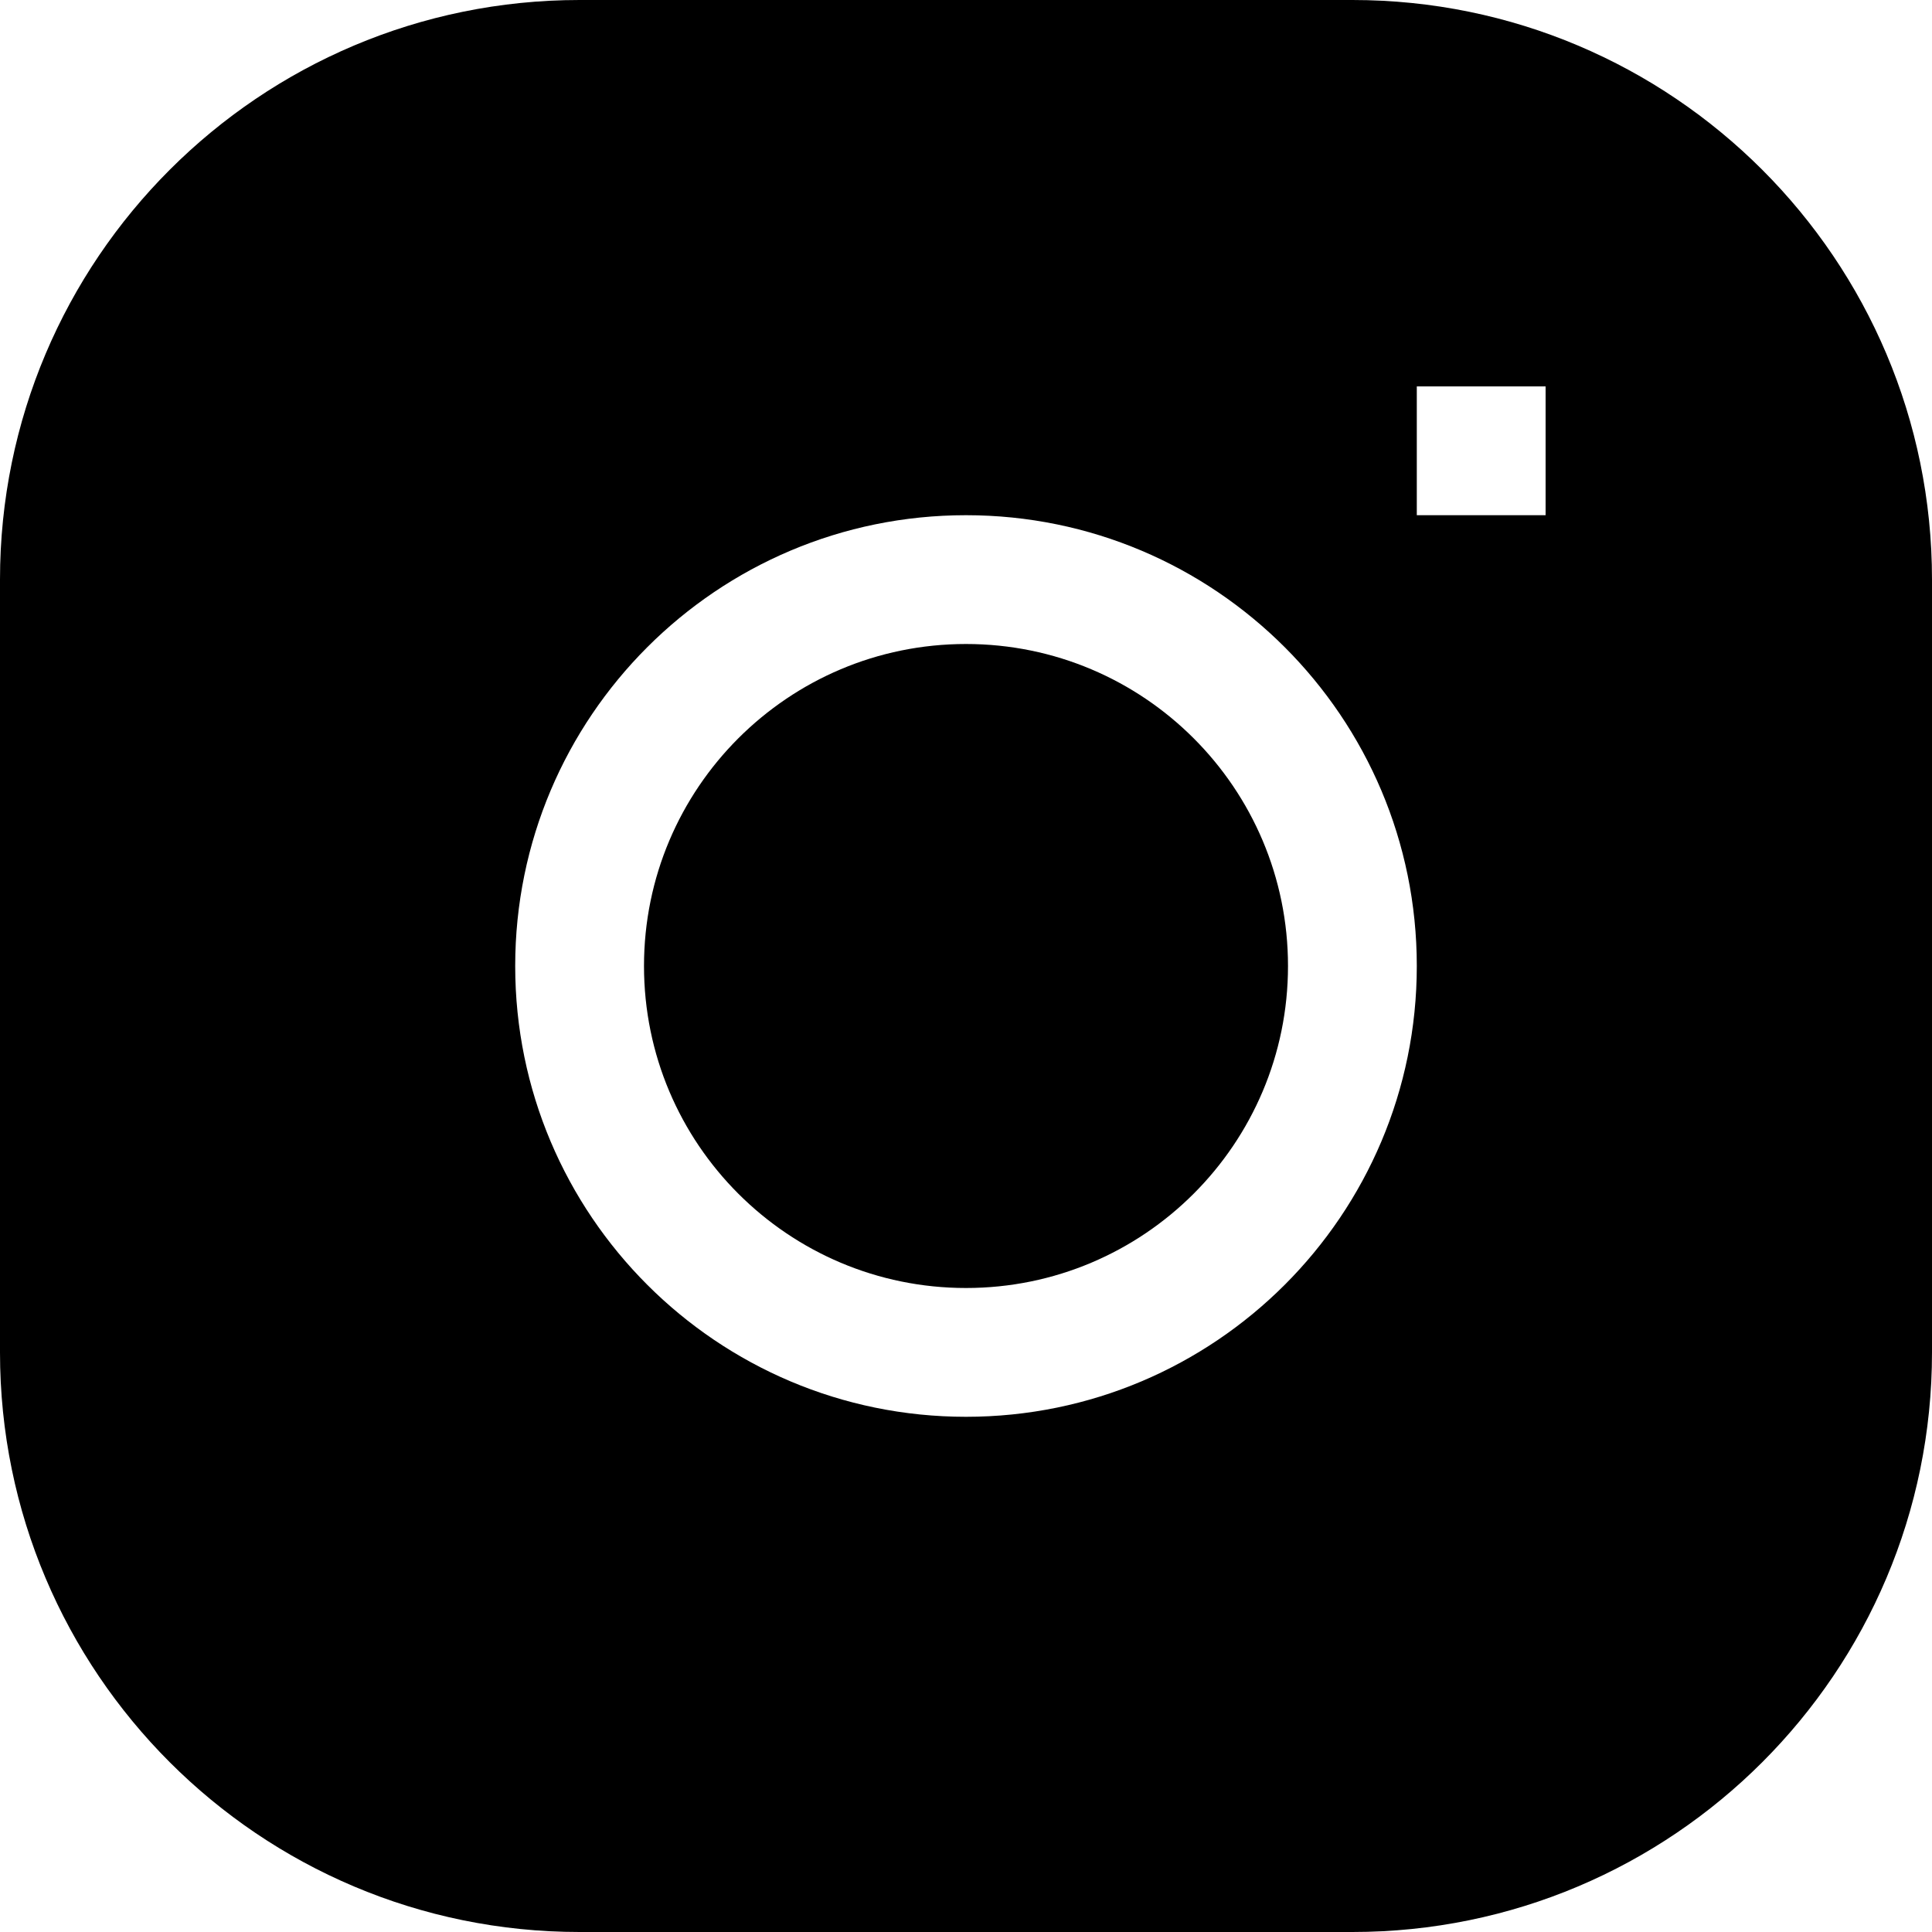
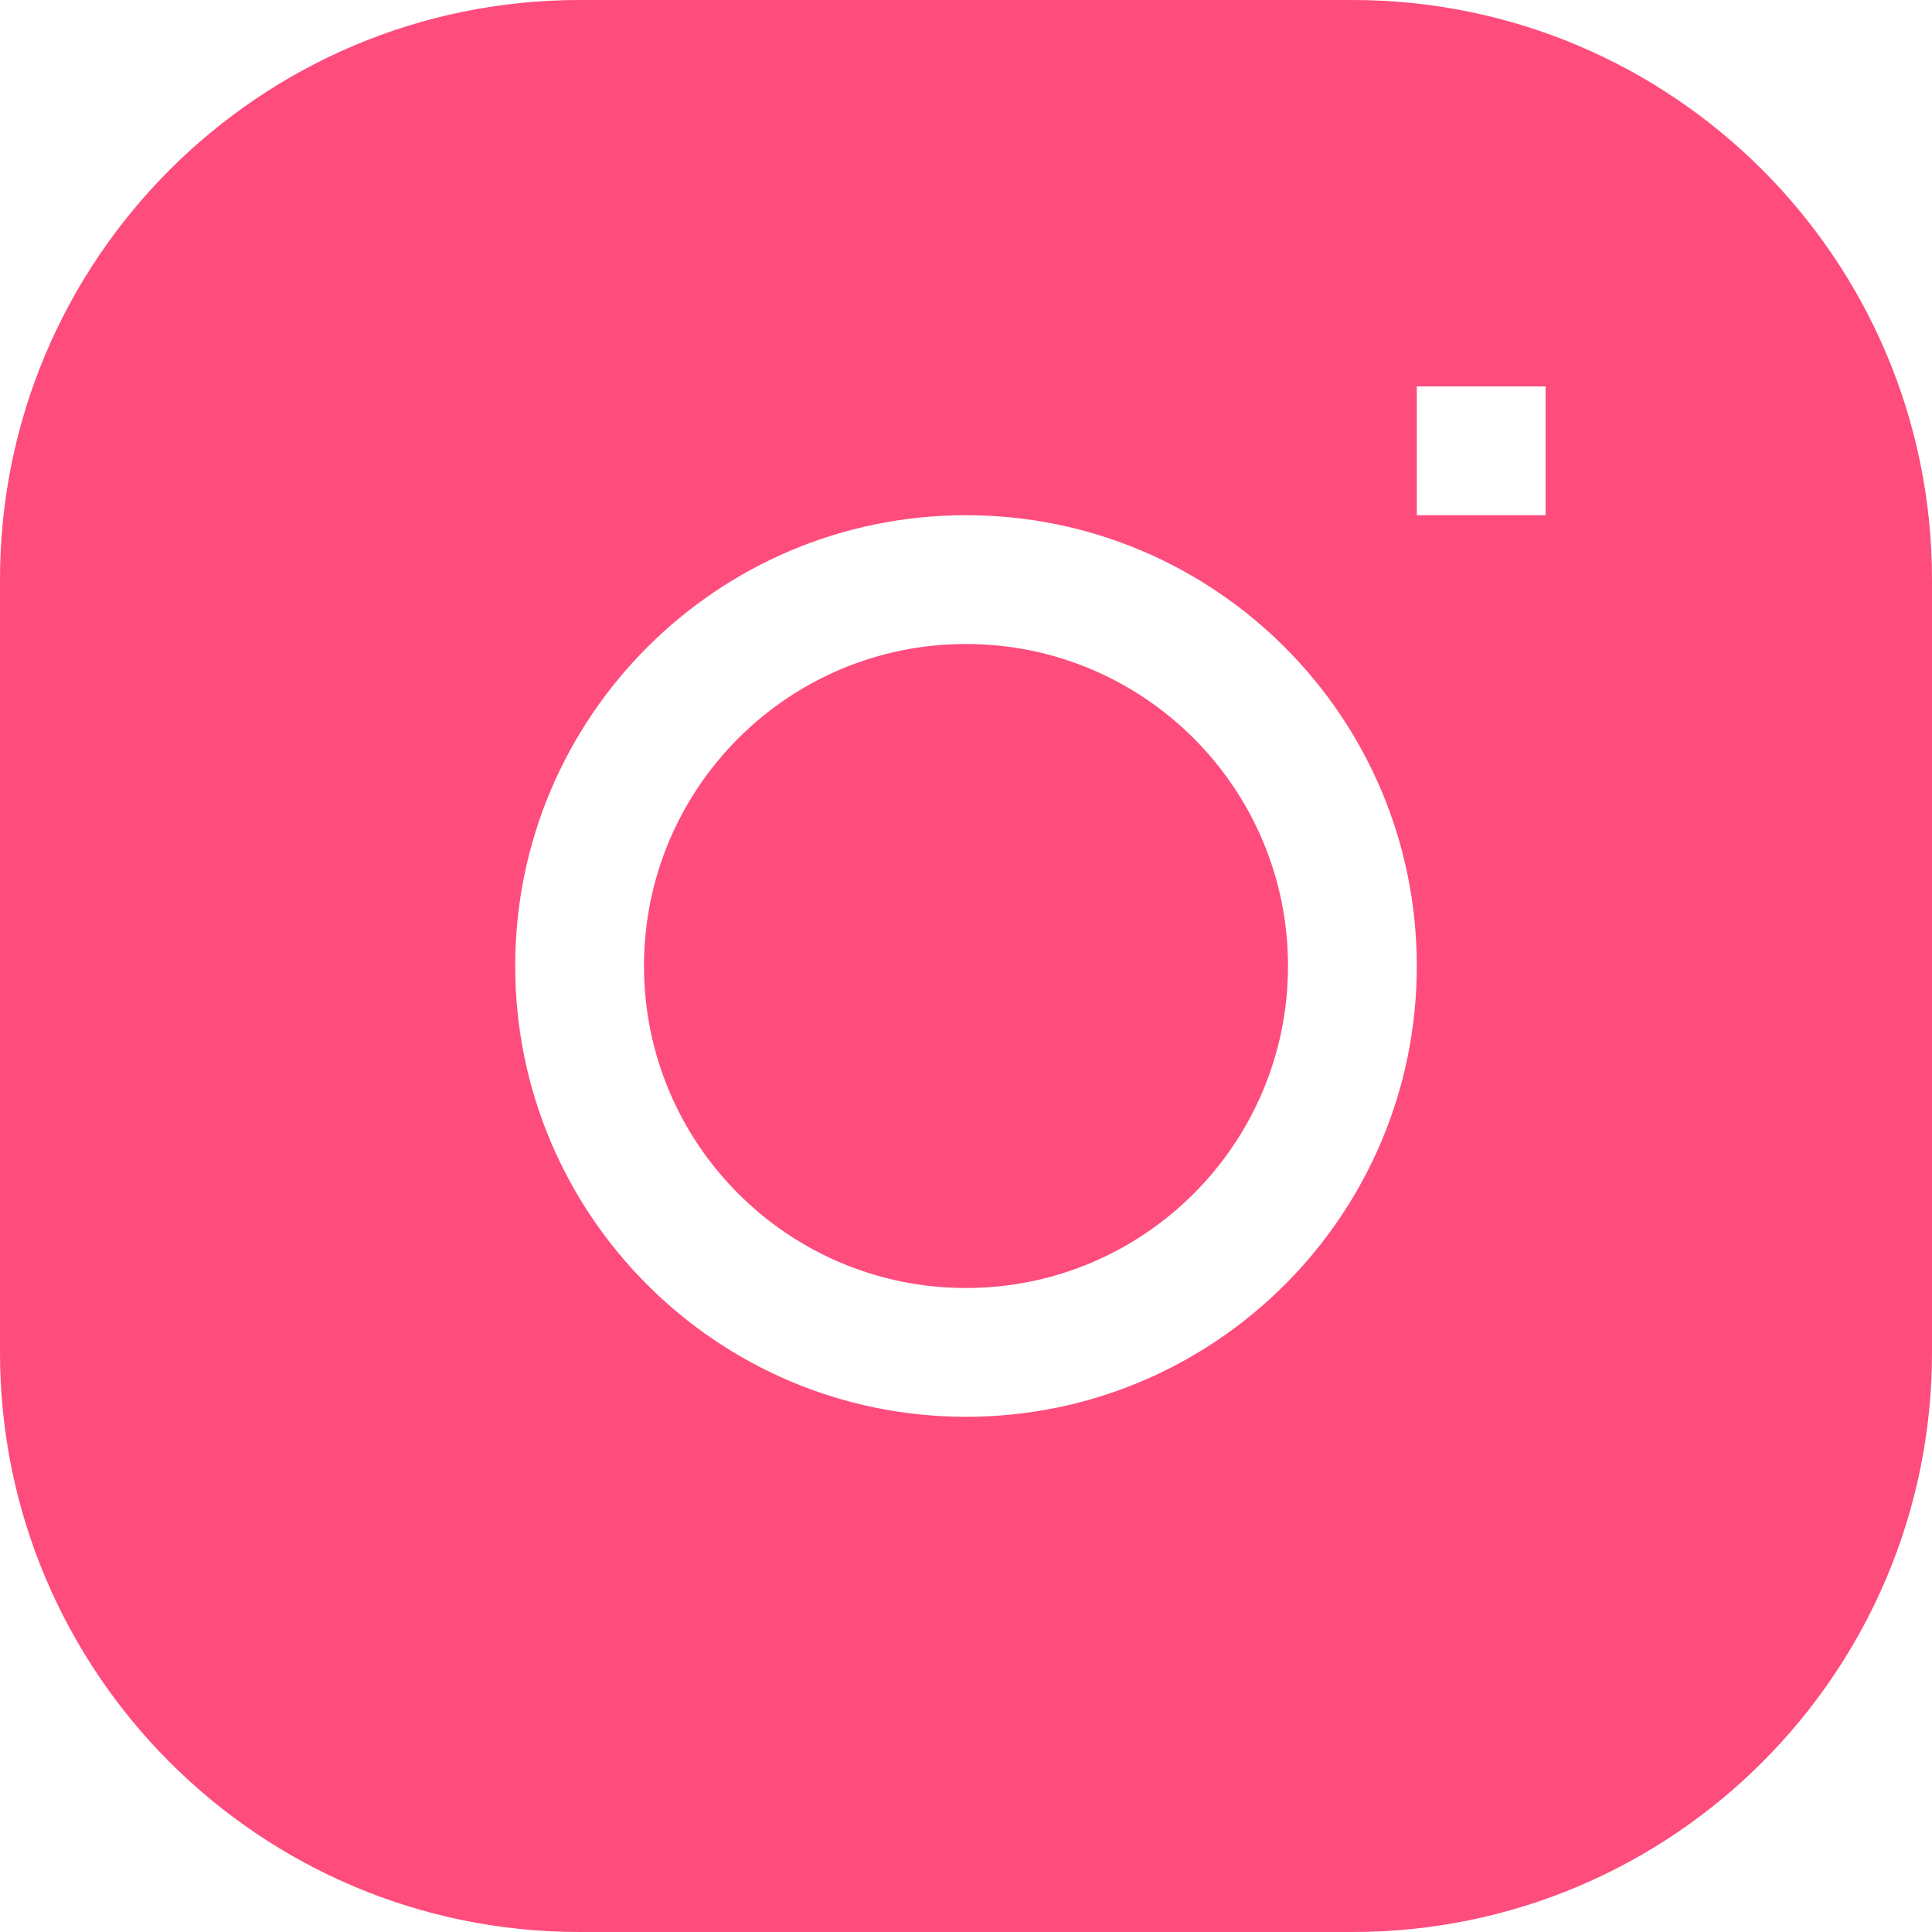
<svg xmlns="http://www.w3.org/2000/svg" aria-hidden="true" role="img" width="1em" height="1em" preserveAspectRatio="xMidYMid meet" viewBox="0 0 15 15">
  <g fill="none">
-     <path d="M7.5 5a2.5 2.5 0 1 0 0 5a2.5 2.5 0 0 0 0-5z" fill="currentColor" />
-     <path fill-rule="evenodd" clip-rule="evenodd" d="M4.5 0A4.5 4.5 0 0 0 0 4.5v6A4.5 4.5 0 0 0 4.5 15h6a4.5 4.5 0 0 0 4.5-4.5v-6A4.5 4.5 0 0 0 10.5 0h-6zM4 7.5a3.5 3.5 0 1 1 7 0a3.5 3.5 0 0 1-7 0zM11 4h1V3h-1v1z" fill="currentColor" />
+     <path d="M7.5 5a2.5 2.5 0 1 0 0 5a2.5 2.5 0 0 0 0-5z" fill="#fe4c7c" />
+     <path fill-rule="evenodd" clip-rule="evenodd" d="M4.5 0A4.5 4.5 0 0 0 0 4.5v6A4.5 4.5 0 0 0 4.5 15h6a4.5 4.5 0 0 0 4.5-4.5v-6A4.5 4.5 0 0 0 10.5 0h-6zM4 7.5a3.5 3.5 0 1 1 7 0a3.5 3.5 0 0 1-7 0zM11 4h1V3h-1v1z" fill="#fe4c7c" />
  </g>
</svg>
